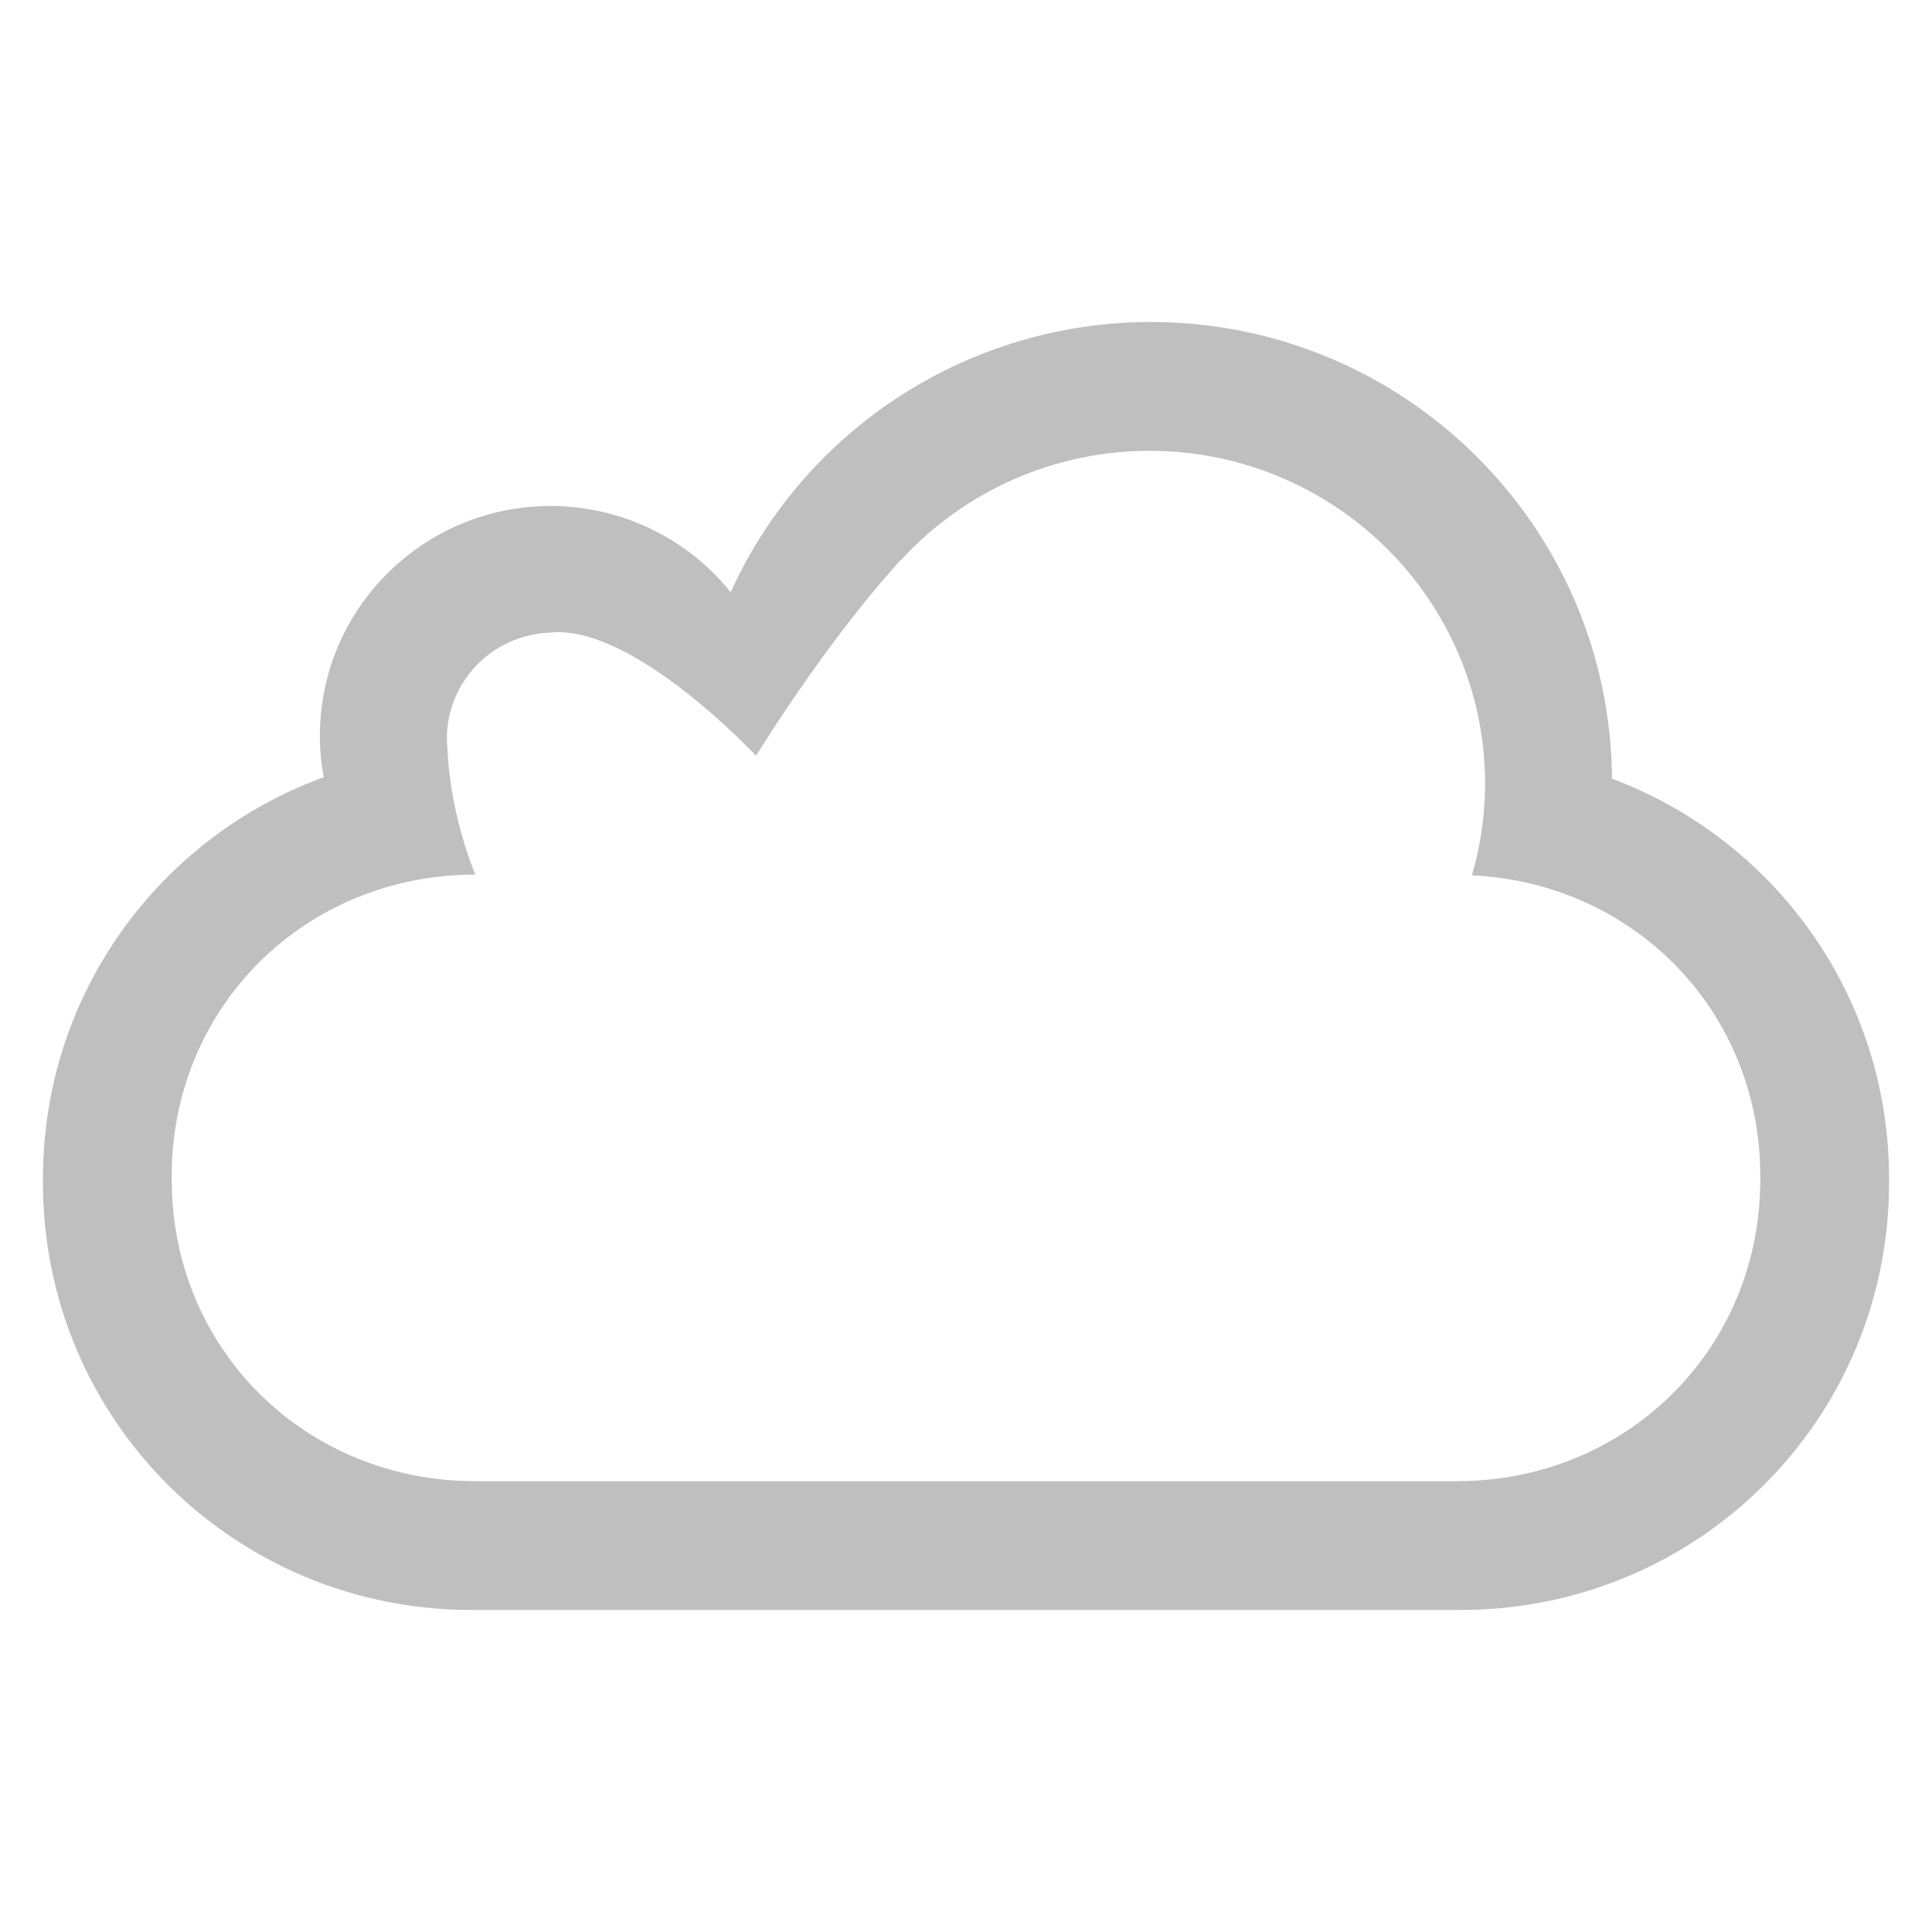
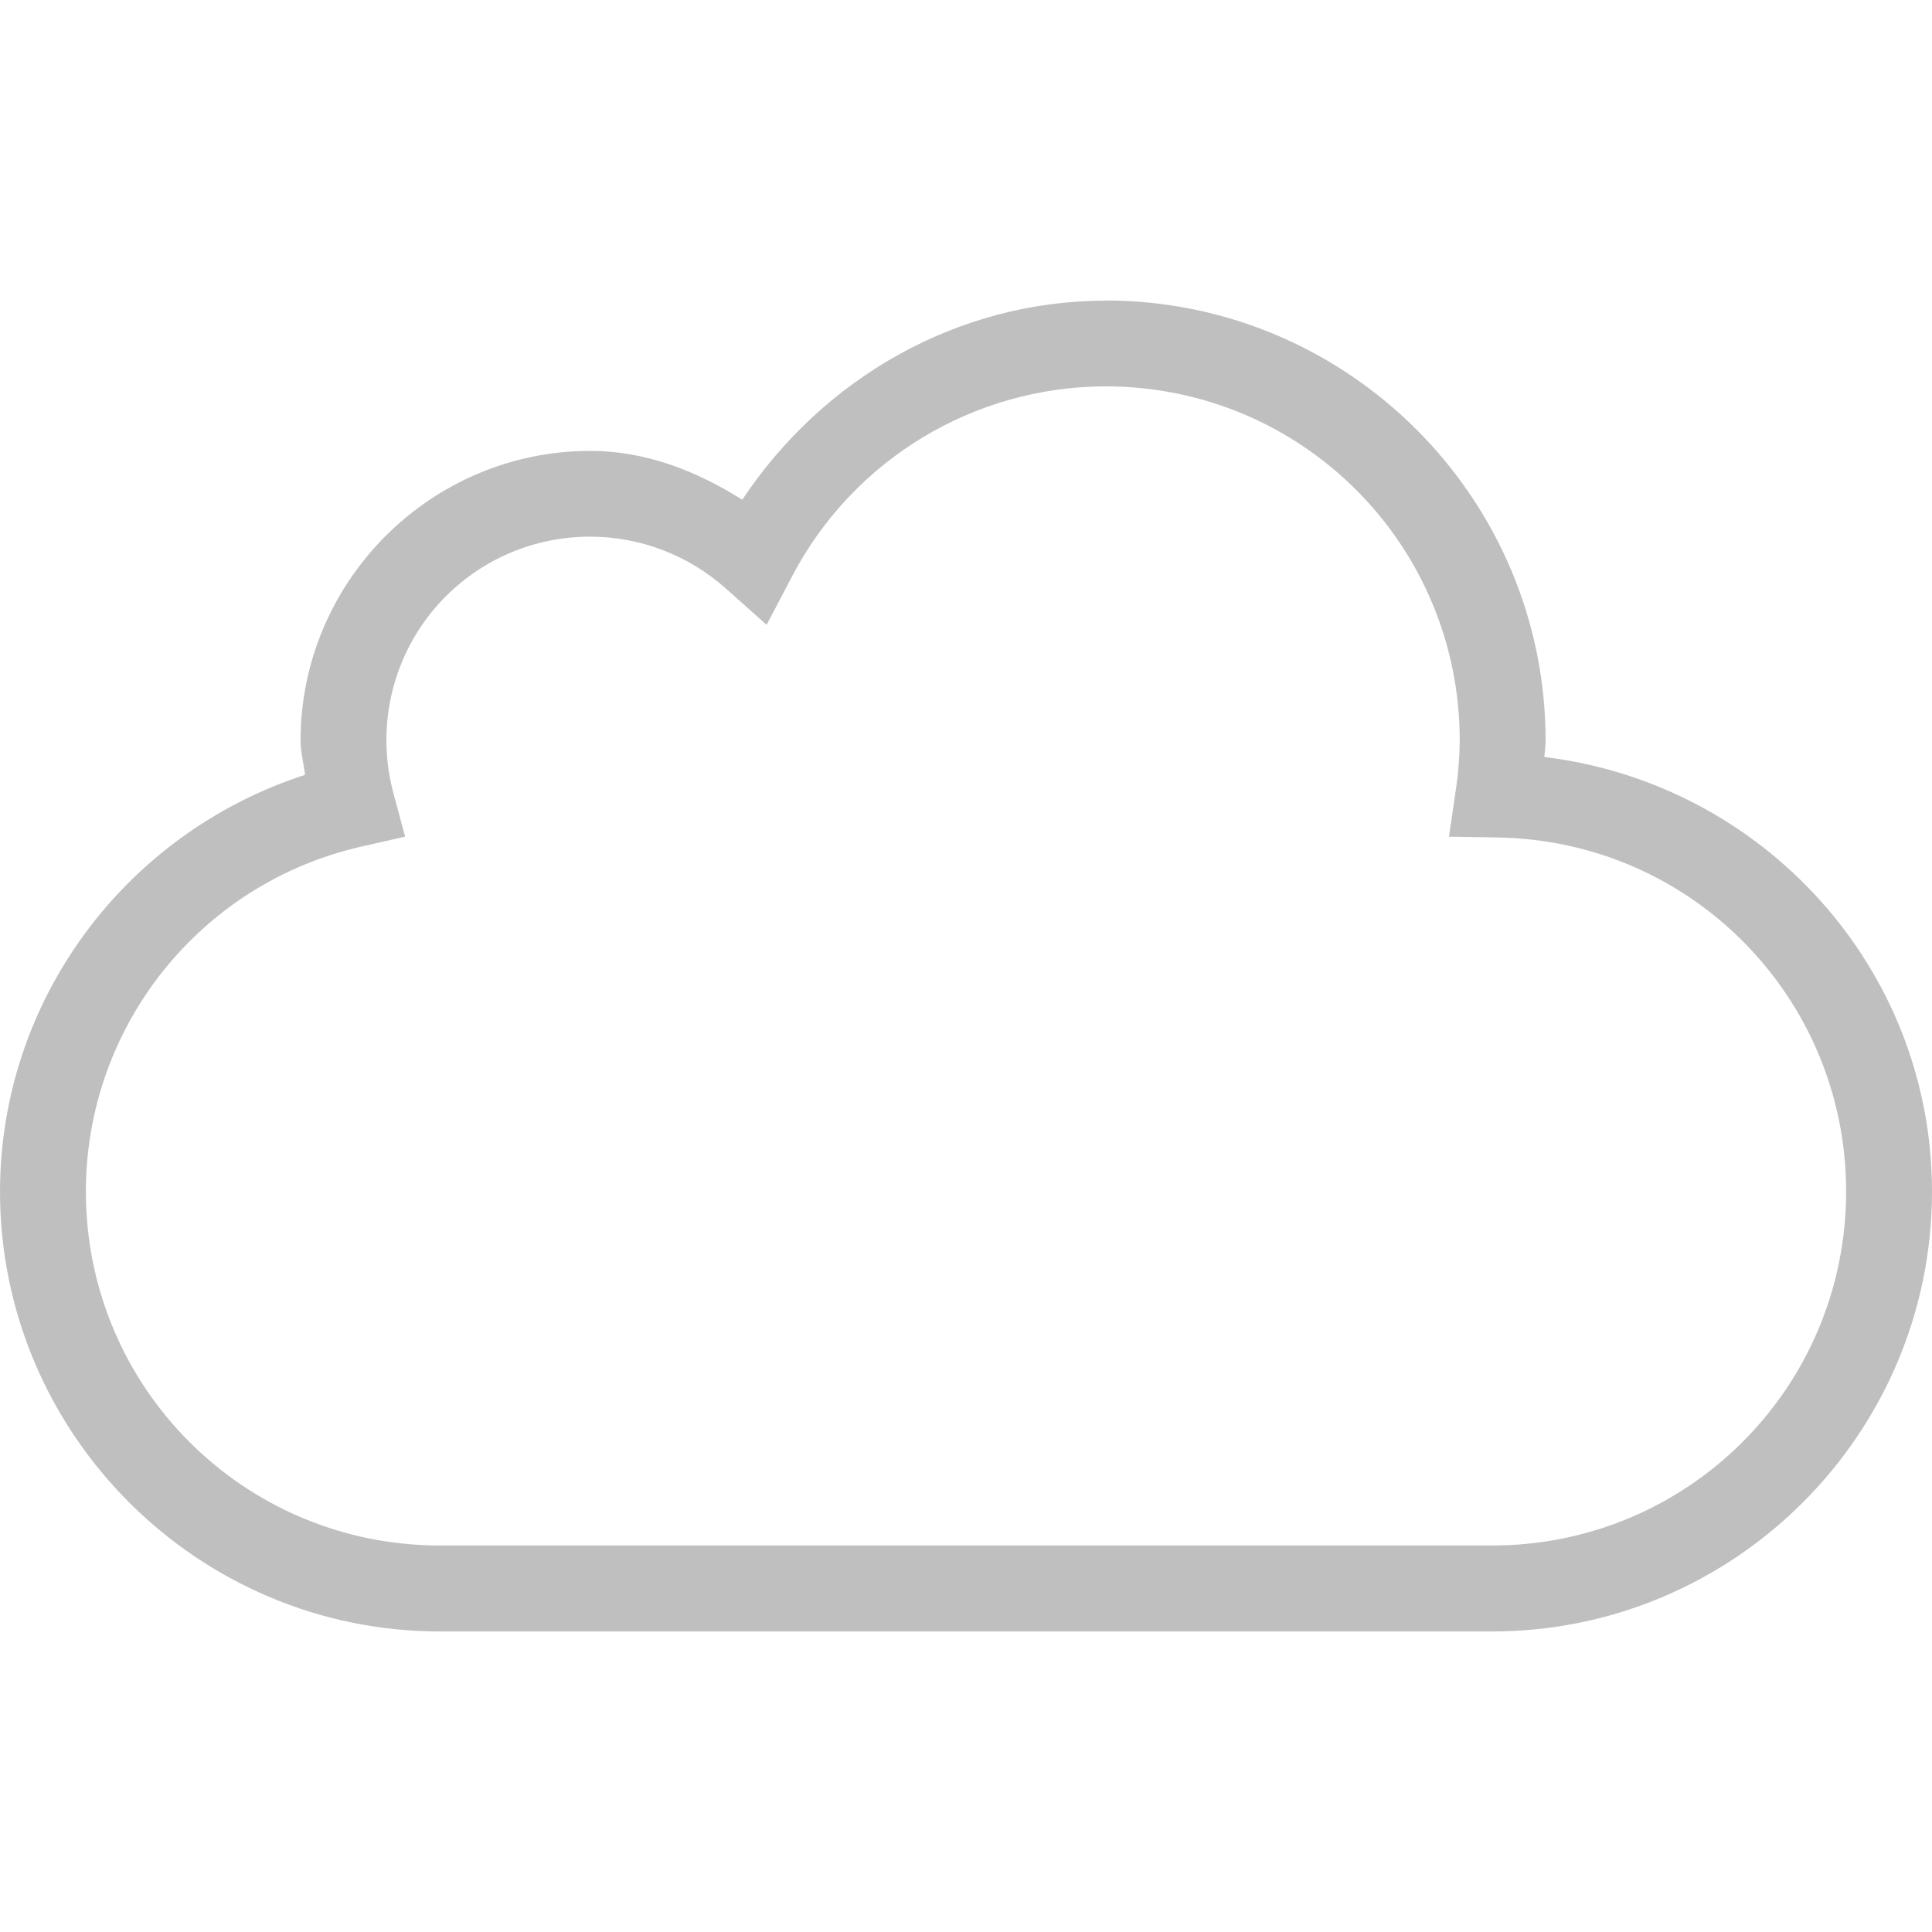
<svg xmlns="http://www.w3.org/2000/svg" width="90" height="90" id="svg6138" version="1.1" viewBox="0 0 90 90">
  <defs id="defs6140" />
  <g id="layer1" transform="translate(-283.5714,-358.7907)">
    <g id="g6253" transform="matrix(-1,0,0,1,547.5714,-1341.572)">
      <rect style="fill:none;stroke:none" id="rect6257" width="90" height="90" x="174" y="1700.362" />
-       <path style="opacity:0.5;color:#000000;fill:#808080;fill-opacity:1;fill-rule:nonzero;stroke:none;stroke-width:3;marker:none;visibility:visible;display:inline;overflow:visible;enable-background:accumulate" d="M 53.6 15 A 21.5 21.429 0 0 0 34.037 27.588 A 10.75 10.714 0 0 0 25.65 23.572 A 10.75 10.714 0 0 0 14.9 34.285 A 10.75 10.714 0 0 0 15.08 36.207 C 7.431 38.993 2 46.293 2 54.904 L 2 55.096 C 2 66.124 10.906 75 21.971 75 L 68.029 75 C 79.094 75 88 66.124 88 55.096 L 88 54.904 C 88 46.359 82.65 39.108 75.094 36.275 A 21.5 21.429 0 0 0 53.6 15 z M 53.535 21 A 15.646 15.524 0 0 1 69.182 36.525 A 15.646 15.524 0 0 1 68.568 40.777 C 76.156 41.137 82 47.144 82 54.777 L 82 54.965 C 82 62.838 75.789 69 67.854 69 L 22.146 69 C 14.211 69 8 62.838 8 54.965 L 8 54.777 C 8 46.904 14.211 40.742 22.146 40.742 C 22.146 40.742 20.968 38.052 20.84 34.83 A 4.979 4.94 0 0 1 20.818 34.408 A 4.979 4.94 0 0 1 25.596 29.473 C 29.464 29.027 35.221 35.209 35.221 35.209 C 35.221 35.209 38.197 30.329 41.545 26.553 A 15.646 15.524 0 0 1 41.613 26.475 C 41.729 26.345 41.841 26.207 41.957 26.08 L 41.961 26.105 A 15.646 15.524 0 0 1 53.535 21 z " transform="matrix(-1,0,0,1,264,1700.362)" id="path4077" />
+       <path style="color:#000000;font-style:normal;font-variant:normal;font-weight:normal;font-stretch:normal;font-size:medium;line-height:normal;font-family:sans-serif;font-variant-ligatures:none;font-variant-position:normal;font-variant-caps:normal;font-variant-numeric:normal;font-variant-alternates:normal;font-feature-settings:normal;text-indent:0;text-align:start;text-decoration:none;text-decoration-line:none;text-decoration-style:solid;text-decoration-color:#000000;letter-spacing:normal;word-spacing:normal;text-transform:none;direction:ltr;block-progression:tb;writing-mode:lr-tb;baseline-shift:baseline;text-anchor:start;white-space:normal;shape-padding:0;clip-rule:nonzero;display:inline;overflow:visible;visibility:visible;opacity:0.5;isolation:auto;mix-blend-mode:normal;color-interpolation:sRGB;color-interpolation-filters:linearRGB;solid-color:#000000;solid-opacity:1;fill:#808080;fill-opacity:1;fill-rule:nonzero;stroke:none;stroke-width:4;stroke-linecap:butt;stroke-linejoin:miter;stroke-miterlimit:4;stroke-dasharray:none;stroke-dashoffset:0;stroke-opacity:1;marker:none;color-rendering:auto;image-rendering:auto;shape-rendering:auto;text-rendering:auto;enable-background:accumulate" d="m 212.5,1714.361 c -11.298,0 -20.5,9.202 -20.5,20.5 l 0,0.01 0,0.01 c 0.002,0.25 0.045,0.497 0.057,0.746 -10.15,1.228 -18.049,9.796 -18.057,20.236 0,11.298 9.202,20.5 20.5,20.5 l 49,0 c 11.298,0 20.5,-9.202 20.5,-20.5 l 0,-0 c -0.012,-8.93 -5.844,-16.696 -14.211,-19.406 0.064,-0.532 0.21,-1.053 0.211,-1.59 l 0,-0 c 0,-7.432 -6.068,-13.5 -13.5,-13.5 l -0.002,0 -0.002,0 c -2.557,0 -4.937,0.927 -7.074,2.275 -3.768,-5.671 -10.021,-9.265 -16.92,-9.275 l -0.002,0 z m -0.002,4 0.002,0 c 6.136,0.01 11.75,3.409 14.598,8.842 l 1.189,2.268 1.912,-1.703 c 1.736,-1.546 3.977,-2.402 6.301,-2.406 5.27,0 9.5,4.23 9.5,9.5 -0.001,0.831 -0.113,1.659 -0.33,2.463 l -0.543,2.012 2.031,0.461 c 7.513,1.708 12.83,8.36 12.842,16.064 0,7e-4 0,0 0,0 0,6e-4 0,0 0,0 -0.002,9.135 -7.365,16.496 -16.5,16.496 l -49,0 c -9.136,0 -16.499,-7.362 -16.5,-16.498 l 0,-0 c 0.007,-9.023 7.205,-16.335 16.227,-16.484 l 2.275,-0.037 -0.33,-2.25 c -0.108,-0.74 -0.165,-1.487 -0.172,-2.234 0.003,-9.133 7.365,-16.493 16.498,-16.494 z" id="path4154" />
    </g>
  </g>
</svg>
